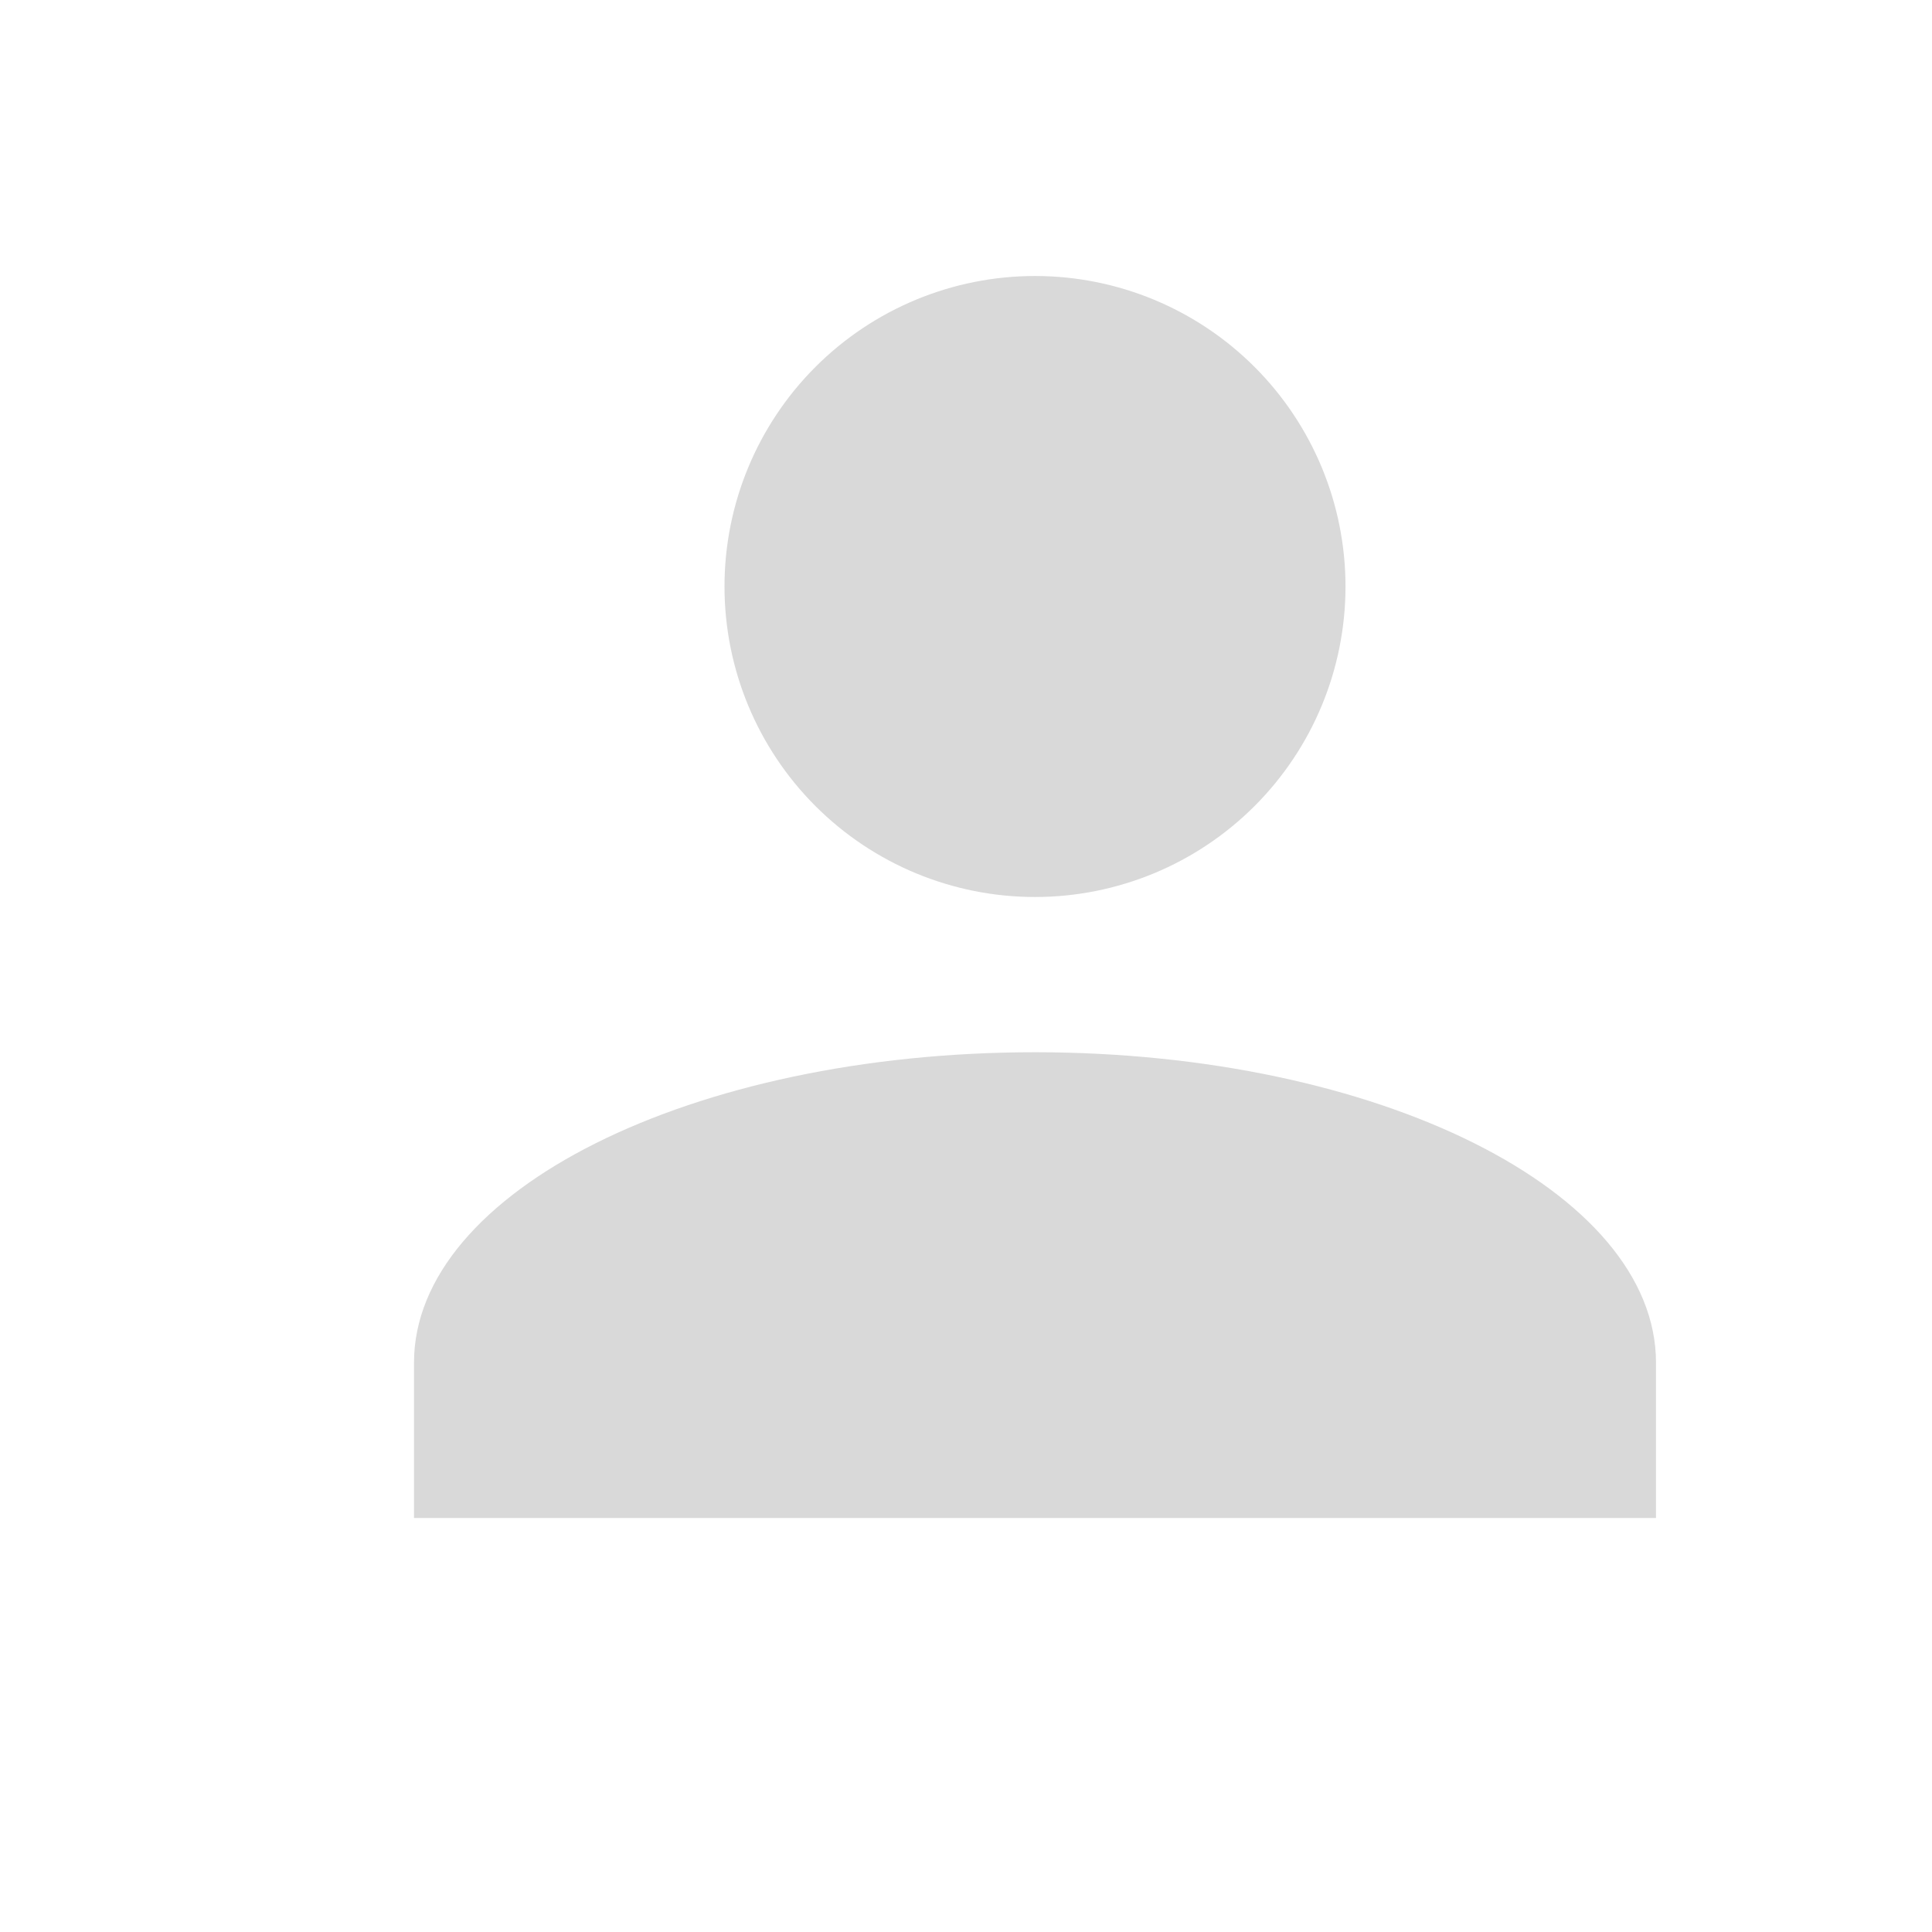
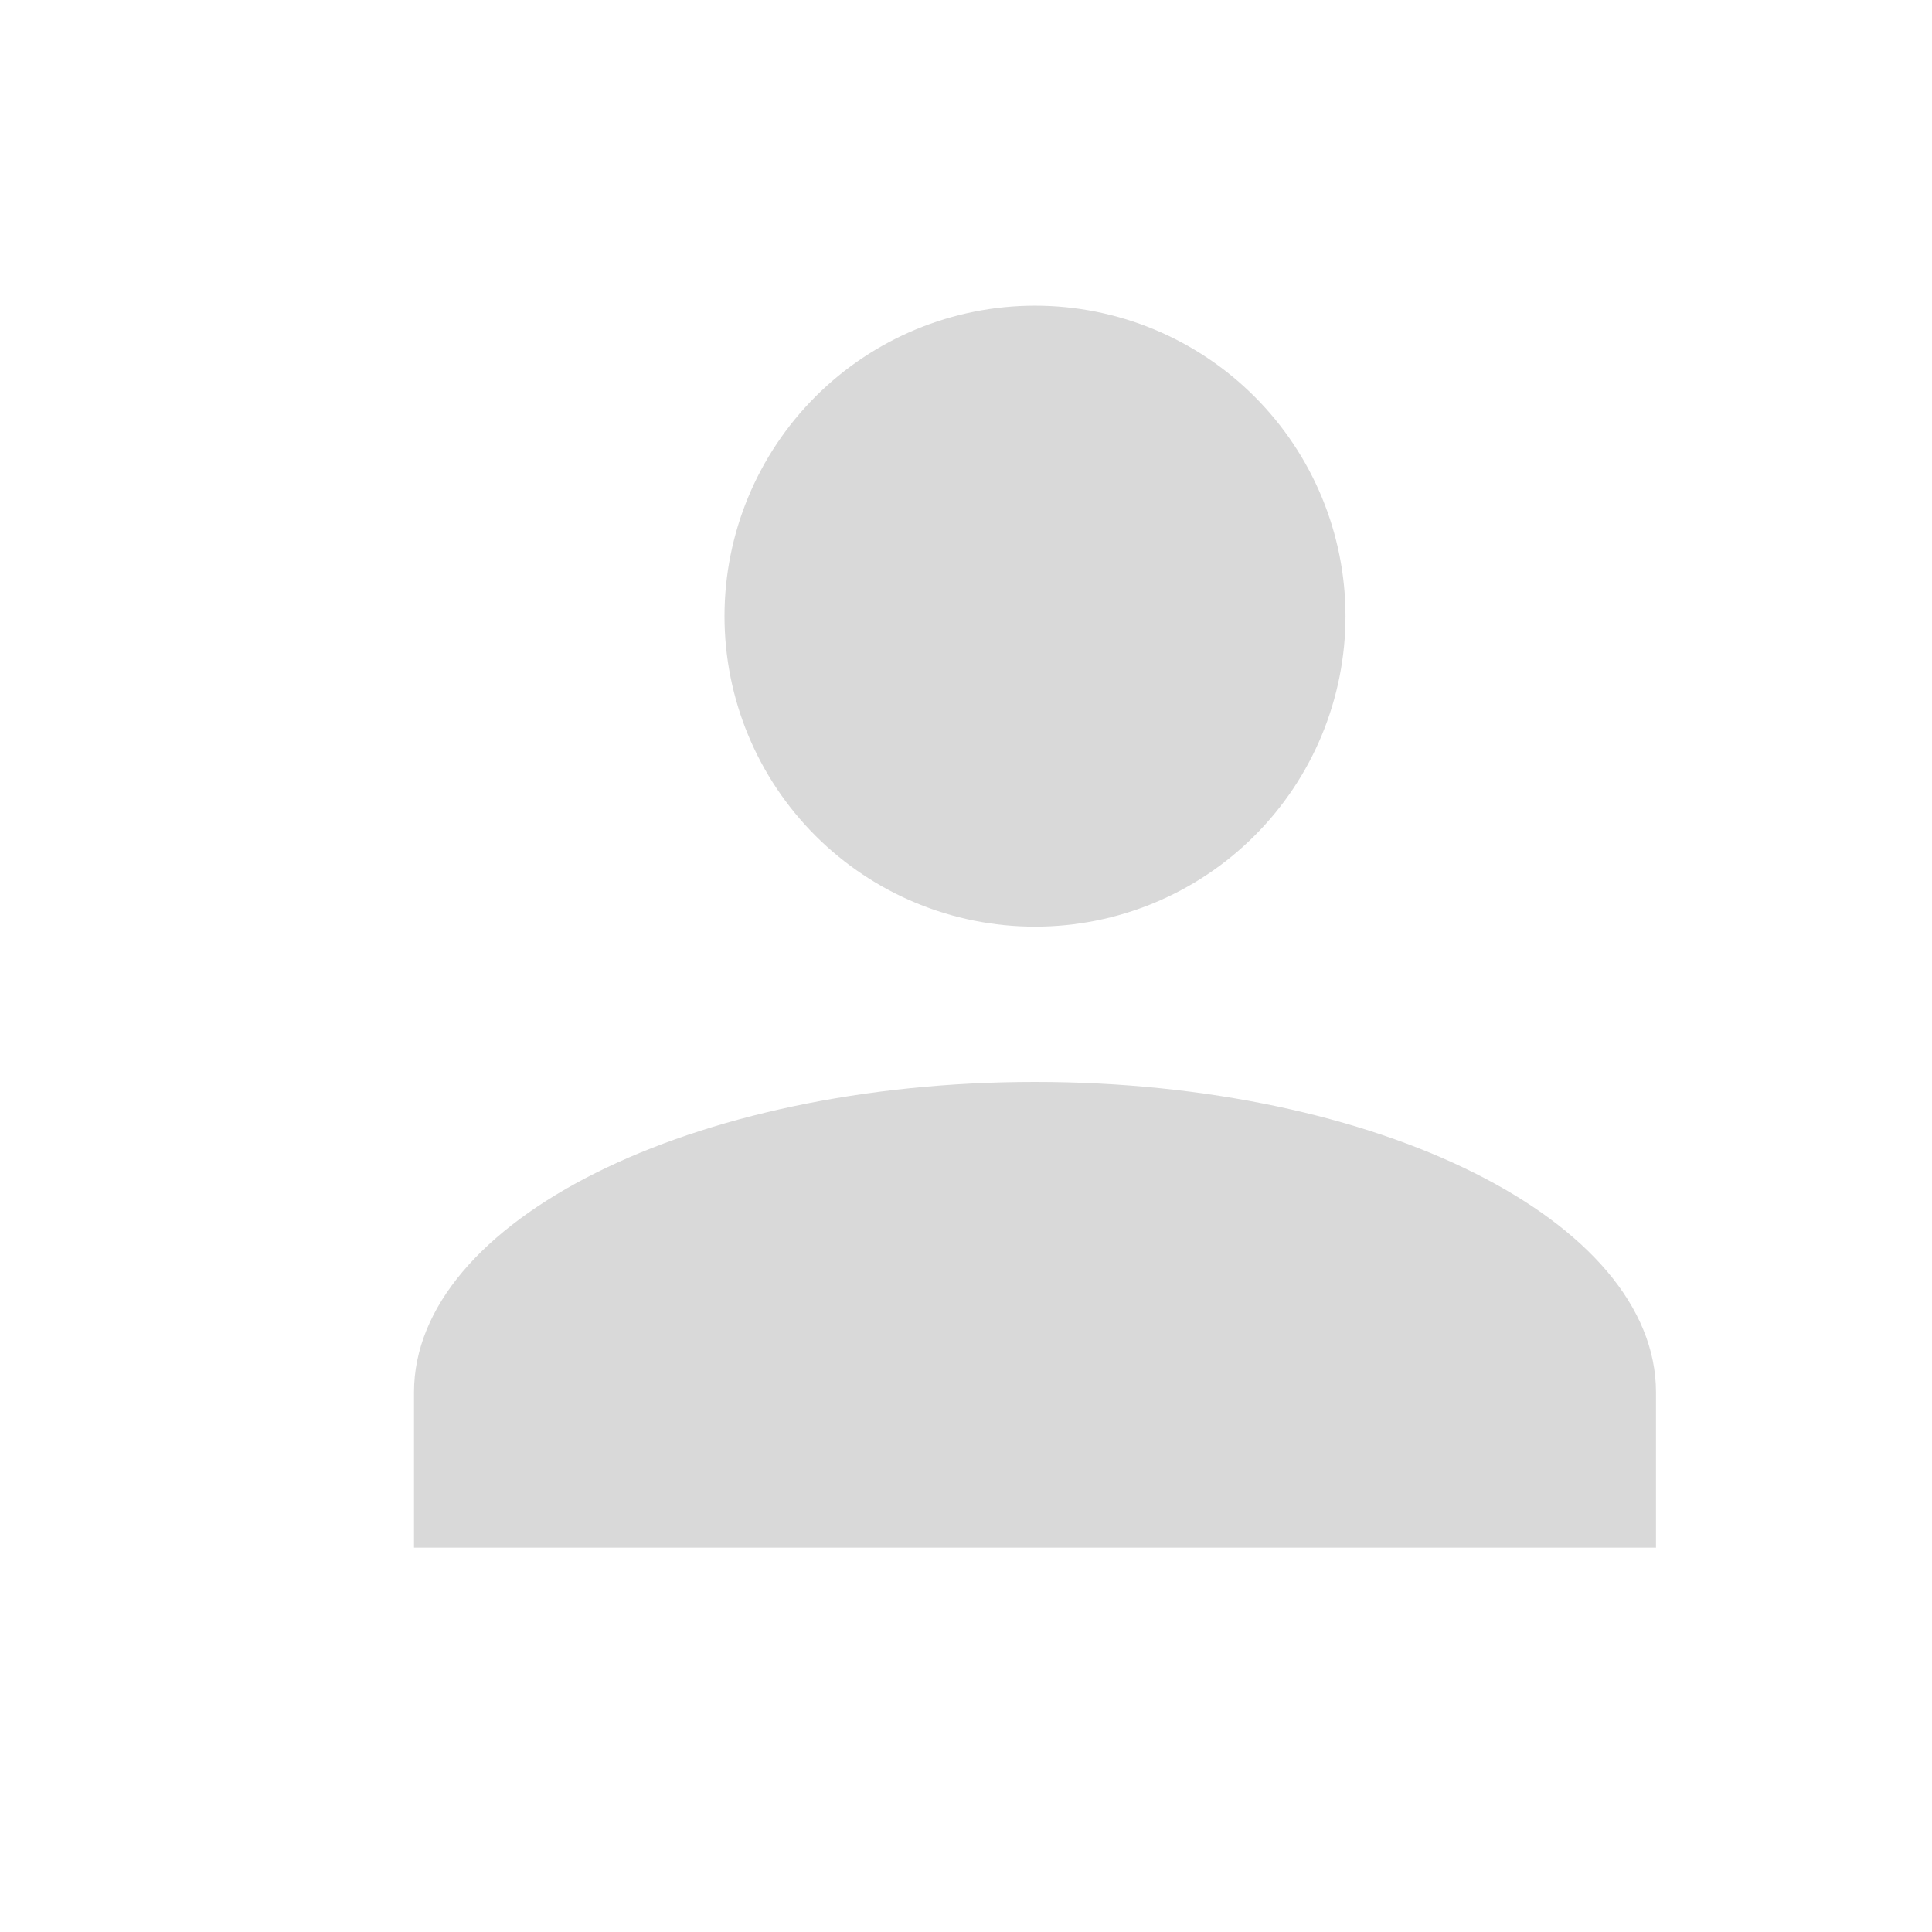
<svg xmlns="http://www.w3.org/2000/svg" width="14" height="14" viewBox="0 0 14 14" fill="none">
-   <path d="M7.5 2C8.097 2 8.669 2.237 9.091 2.659C9.513 3.081 9.75 3.653 9.75 4.25C9.75 4.847 9.513 5.419 9.091 5.841C8.669 6.263 8.097 6.5 7.5 6.5C6.903 6.5 6.331 6.263 5.909 5.841C5.487 5.419 5.25 4.847 5.25 4.25C5.25 3.653 5.487 3.081 5.909 2.659C6.331 2.237 6.903 2 7.5 2ZM7.5 7.625C9.986 7.625 12 8.632 12 9.875V11H3V9.875C3 8.632 5.014 7.625 7.5 7.625Z" fill="#D9D9D9" />
+   <path d="M7.5 2.215C8.097 2.215 8.669 2.452 9.091 2.874C9.513 3.296 9.75 3.868 9.75 4.465C9.75 5.062 9.513 5.634 9.091 6.056C8.669 6.478 8.097 6.715 7.5 6.715C6.903 6.715 6.331 6.478 5.909 6.056C5.487 5.634 5.25 5.062 5.25 4.465C5.25 3.868 5.487 3.296 5.909 2.874C6.331 2.452 6.903 2.215 7.5 2.215ZM7.5 7.84C9.986 7.84 12 8.847 12 10.09V11.215H3V10.09C3 8.847 5.014 7.84 7.5 7.84Z" fill="#D9D9D9" />
</svg>
